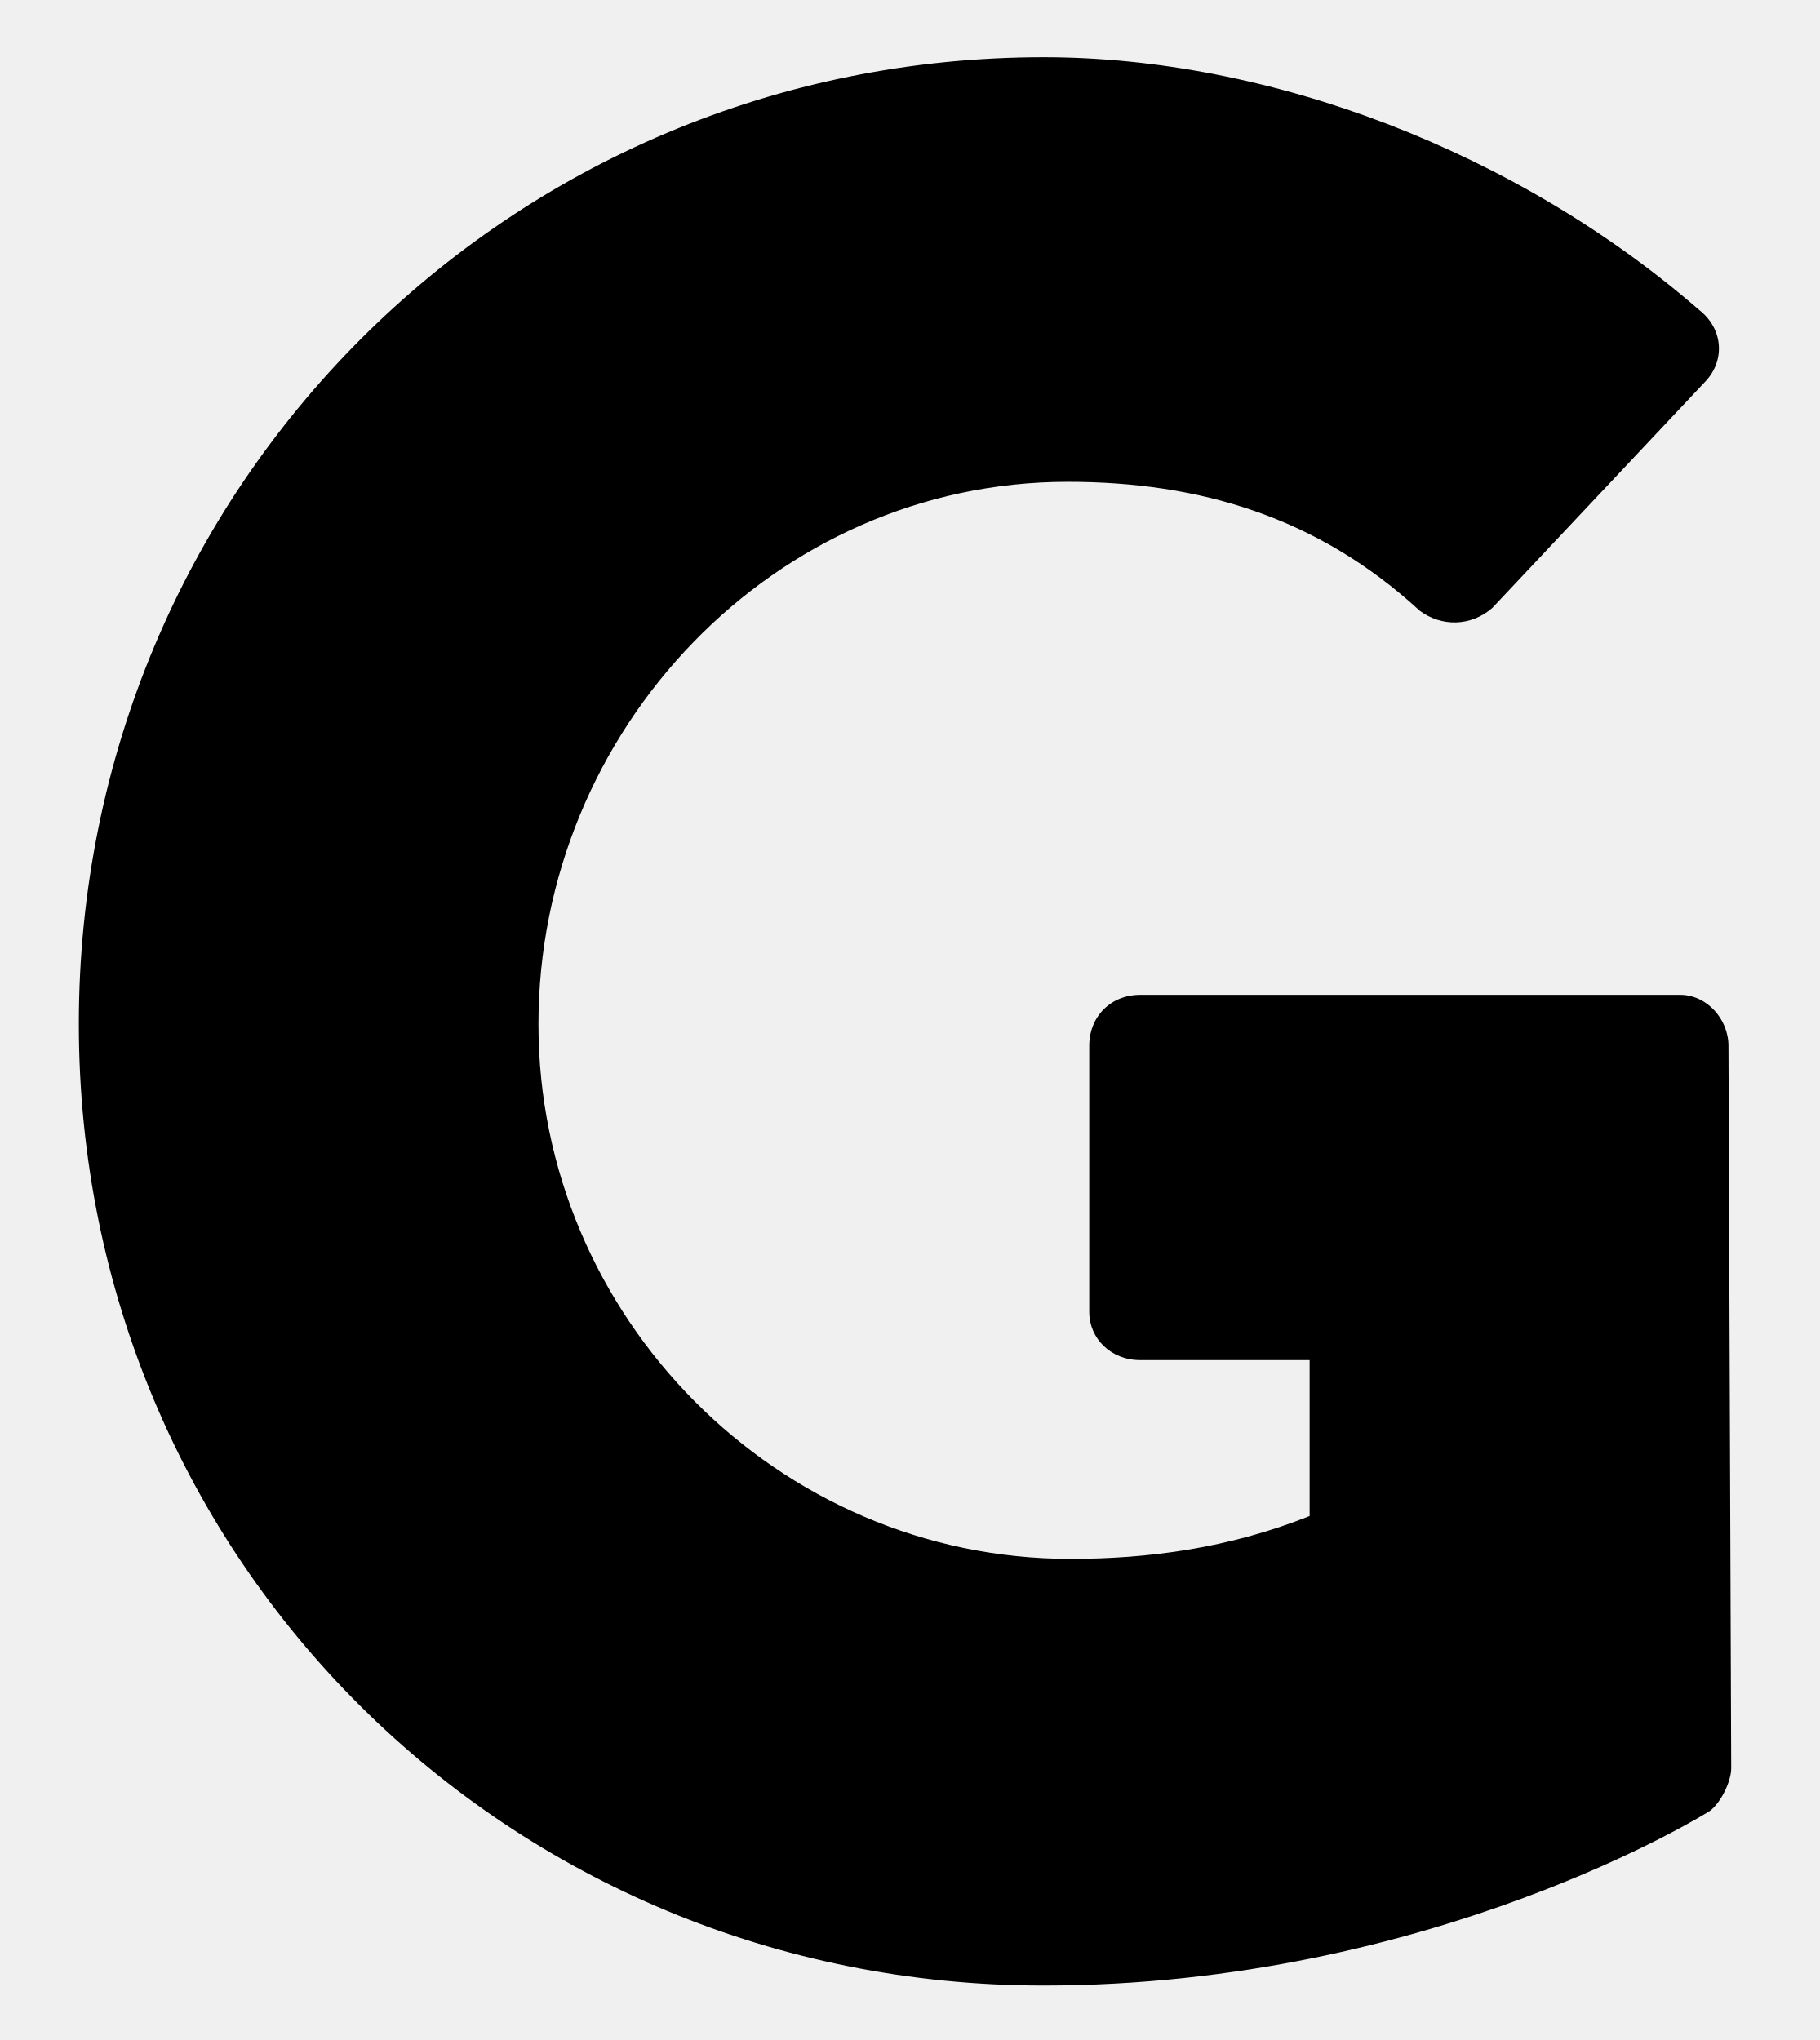
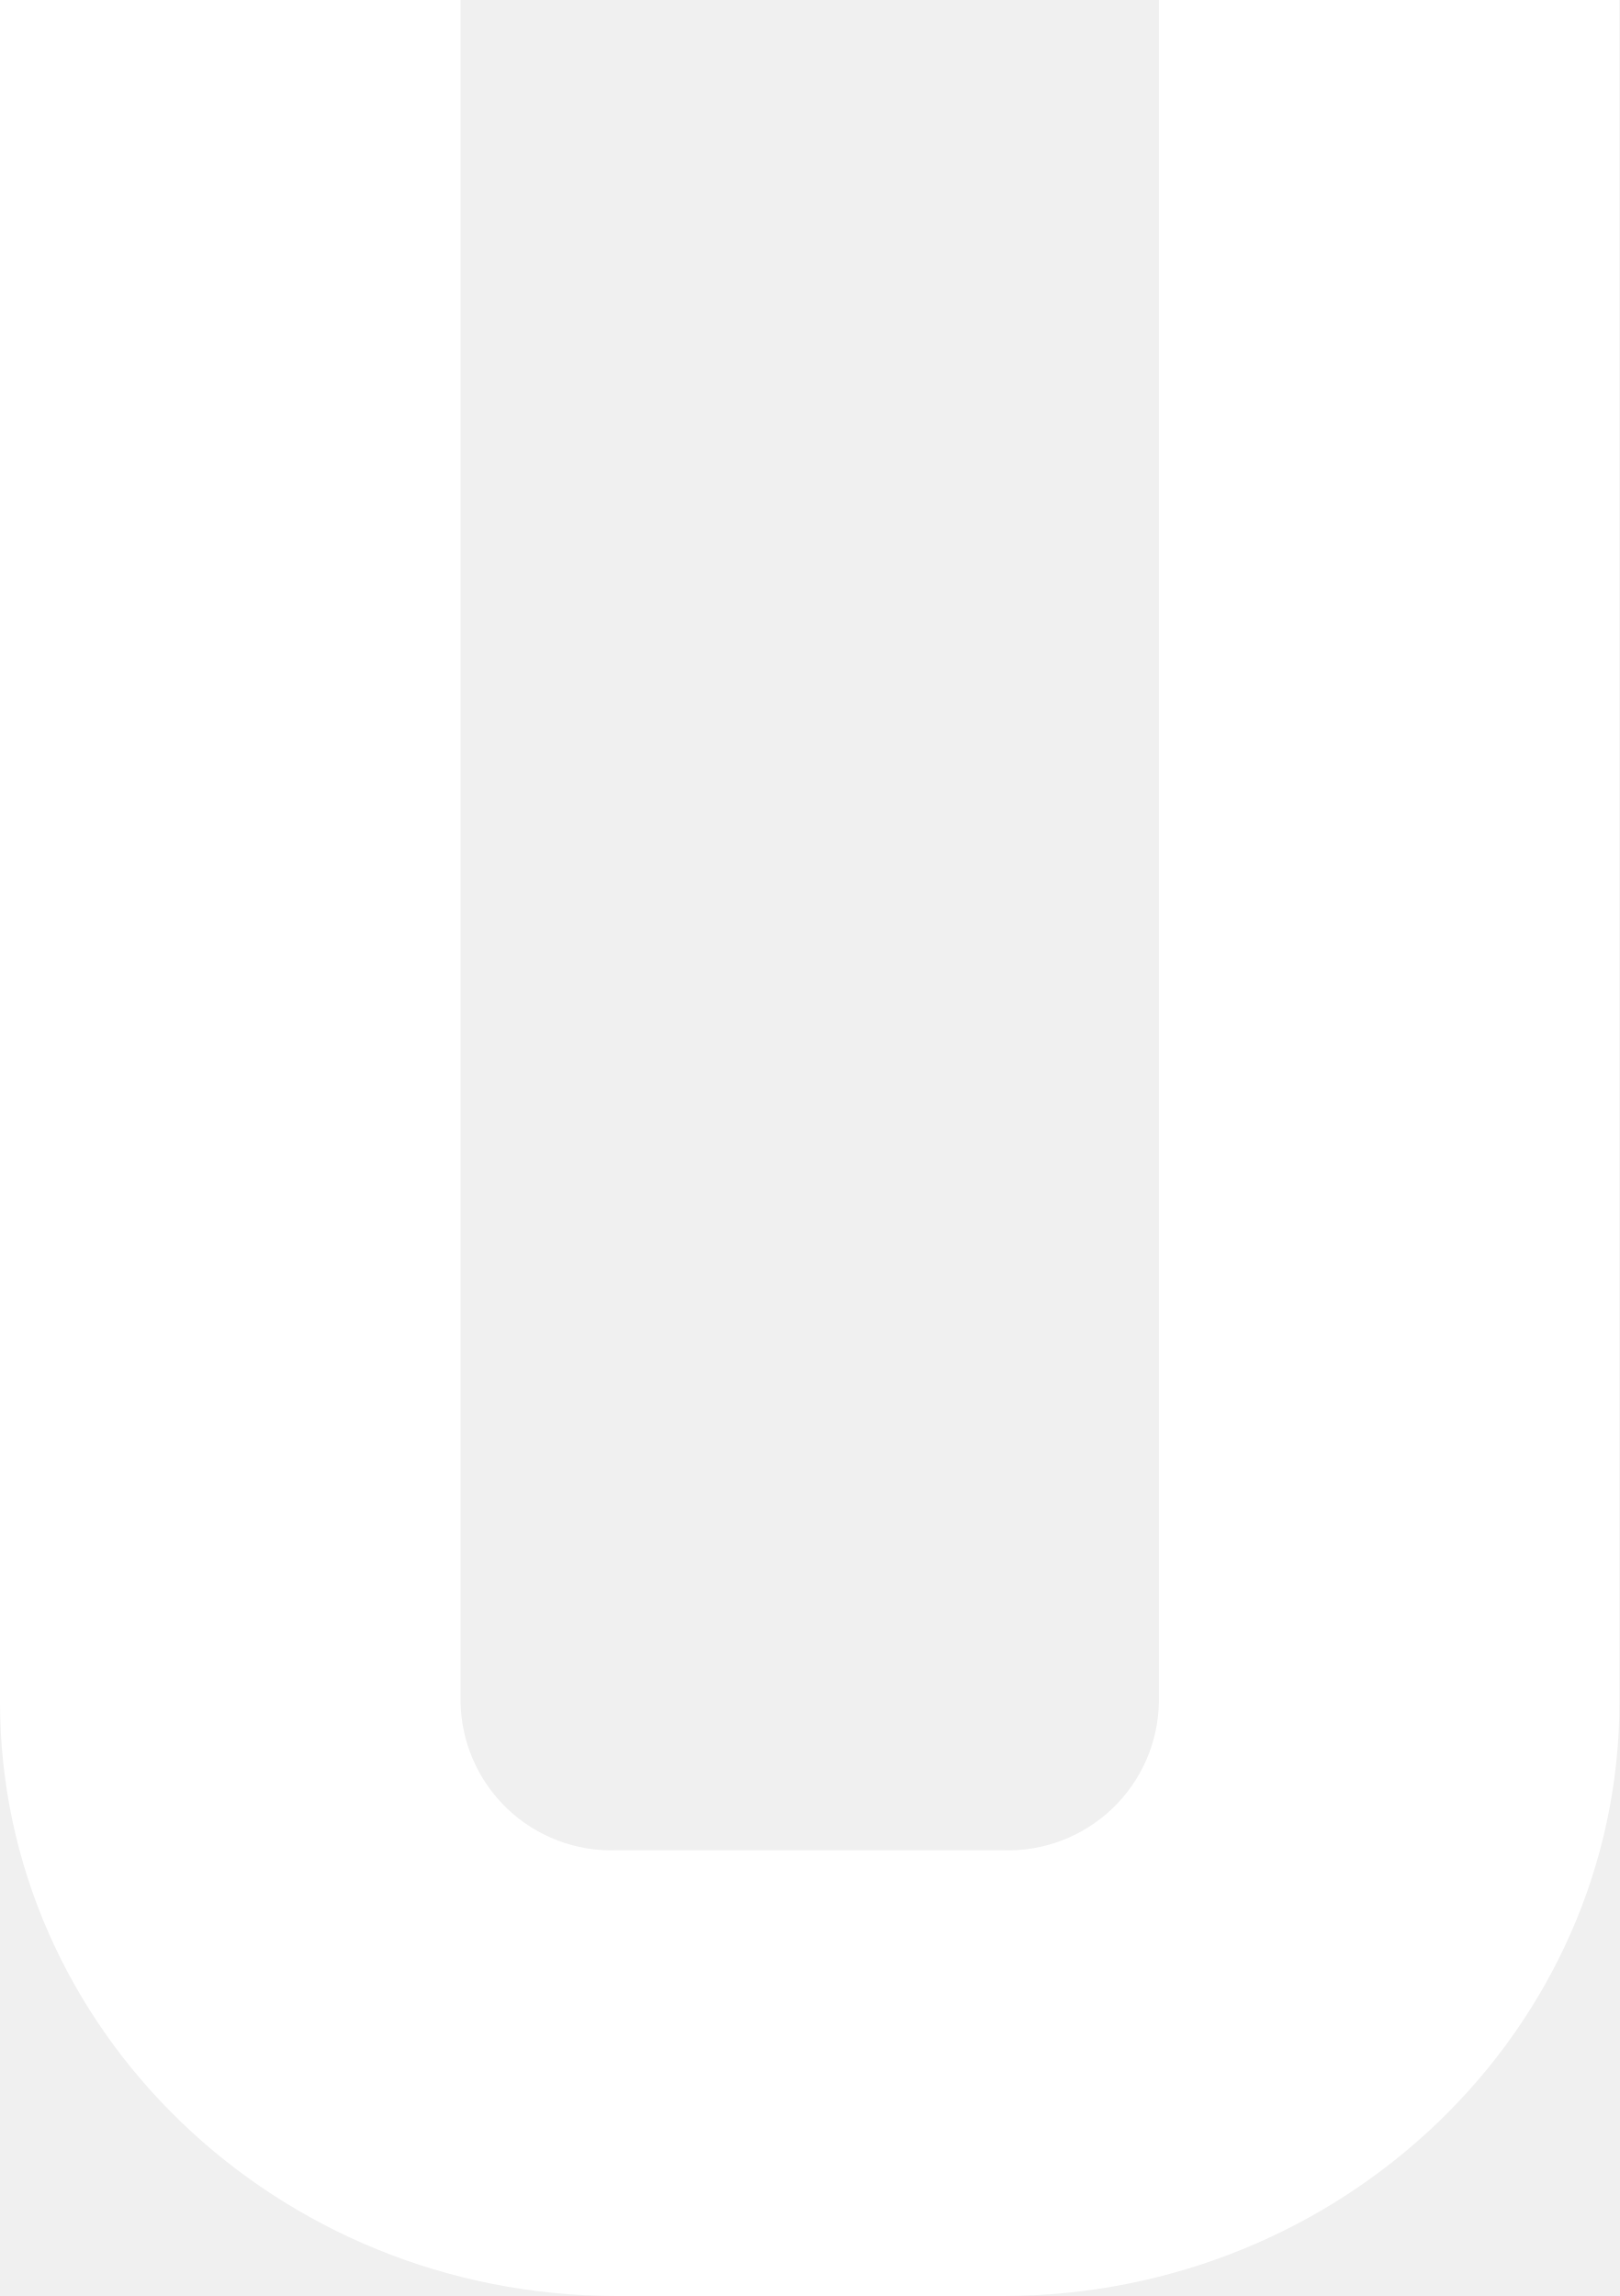
- <svg xmlns="http://www.w3.org/2000/svg" version="1.1" id="Layer_1" x="0px" y="0px" viewBox="0 0 531 595.3" style="enable-background:new 0 0 531 595.3;" xml:space="preserve">
-   <path d="M304.5,16.7c65.8,0,137.9,27.4,191.2,73.7c7.1,5.5,7.8,14.9,1.6,21.2l-61.9,65.8c-6.3,5.5-14.9,5.5-21.2,0.8  c-29.8-27.4-64.3-37.6-102.7-37.6c-85.4,0-154.4,72.1-154.4,158.3c0,85.4,69.8,156,155.2,156c22.7,0,46.2-3.1,69.8-12.5v-45.5h-49.4  c-8.6,0-14.9-6.3-14.9-14.1v-77.6c0-8.6,6.3-14.9,14.9-14.9h157.5c7.8,0,14.1,7.1,14.1,14.9l0.8,210.8c0,3.9-3.1,10.2-6.3,12.5  c0,0-80.7,50.9-194.4,50.9c-156,0-281.4-123.8-281.4-280.6S148.5,16.7,304.5,16.7z" />
+ <svg xmlns="http://www.w3.org/2000/svg" width="77.504" height="109.877" viewBox="0 0 77.504 109.877">
+   <path id="Path_2" data-name="Path 2" d="M147.705,995.867a7.219,7.219,0,0,1-7.468,7.113H121.748a7.218,7.218,0,0,1-7.465-7.113V914.433H92.242v81.434c0,15.683,13.237,28.443,29.506,28.443h18.489c16.272,0,29.509-12.76,29.509-28.443V914.433H147.705Z" transform="translate(-92.242 -914.433)" fill="#fff" />
</svg>
